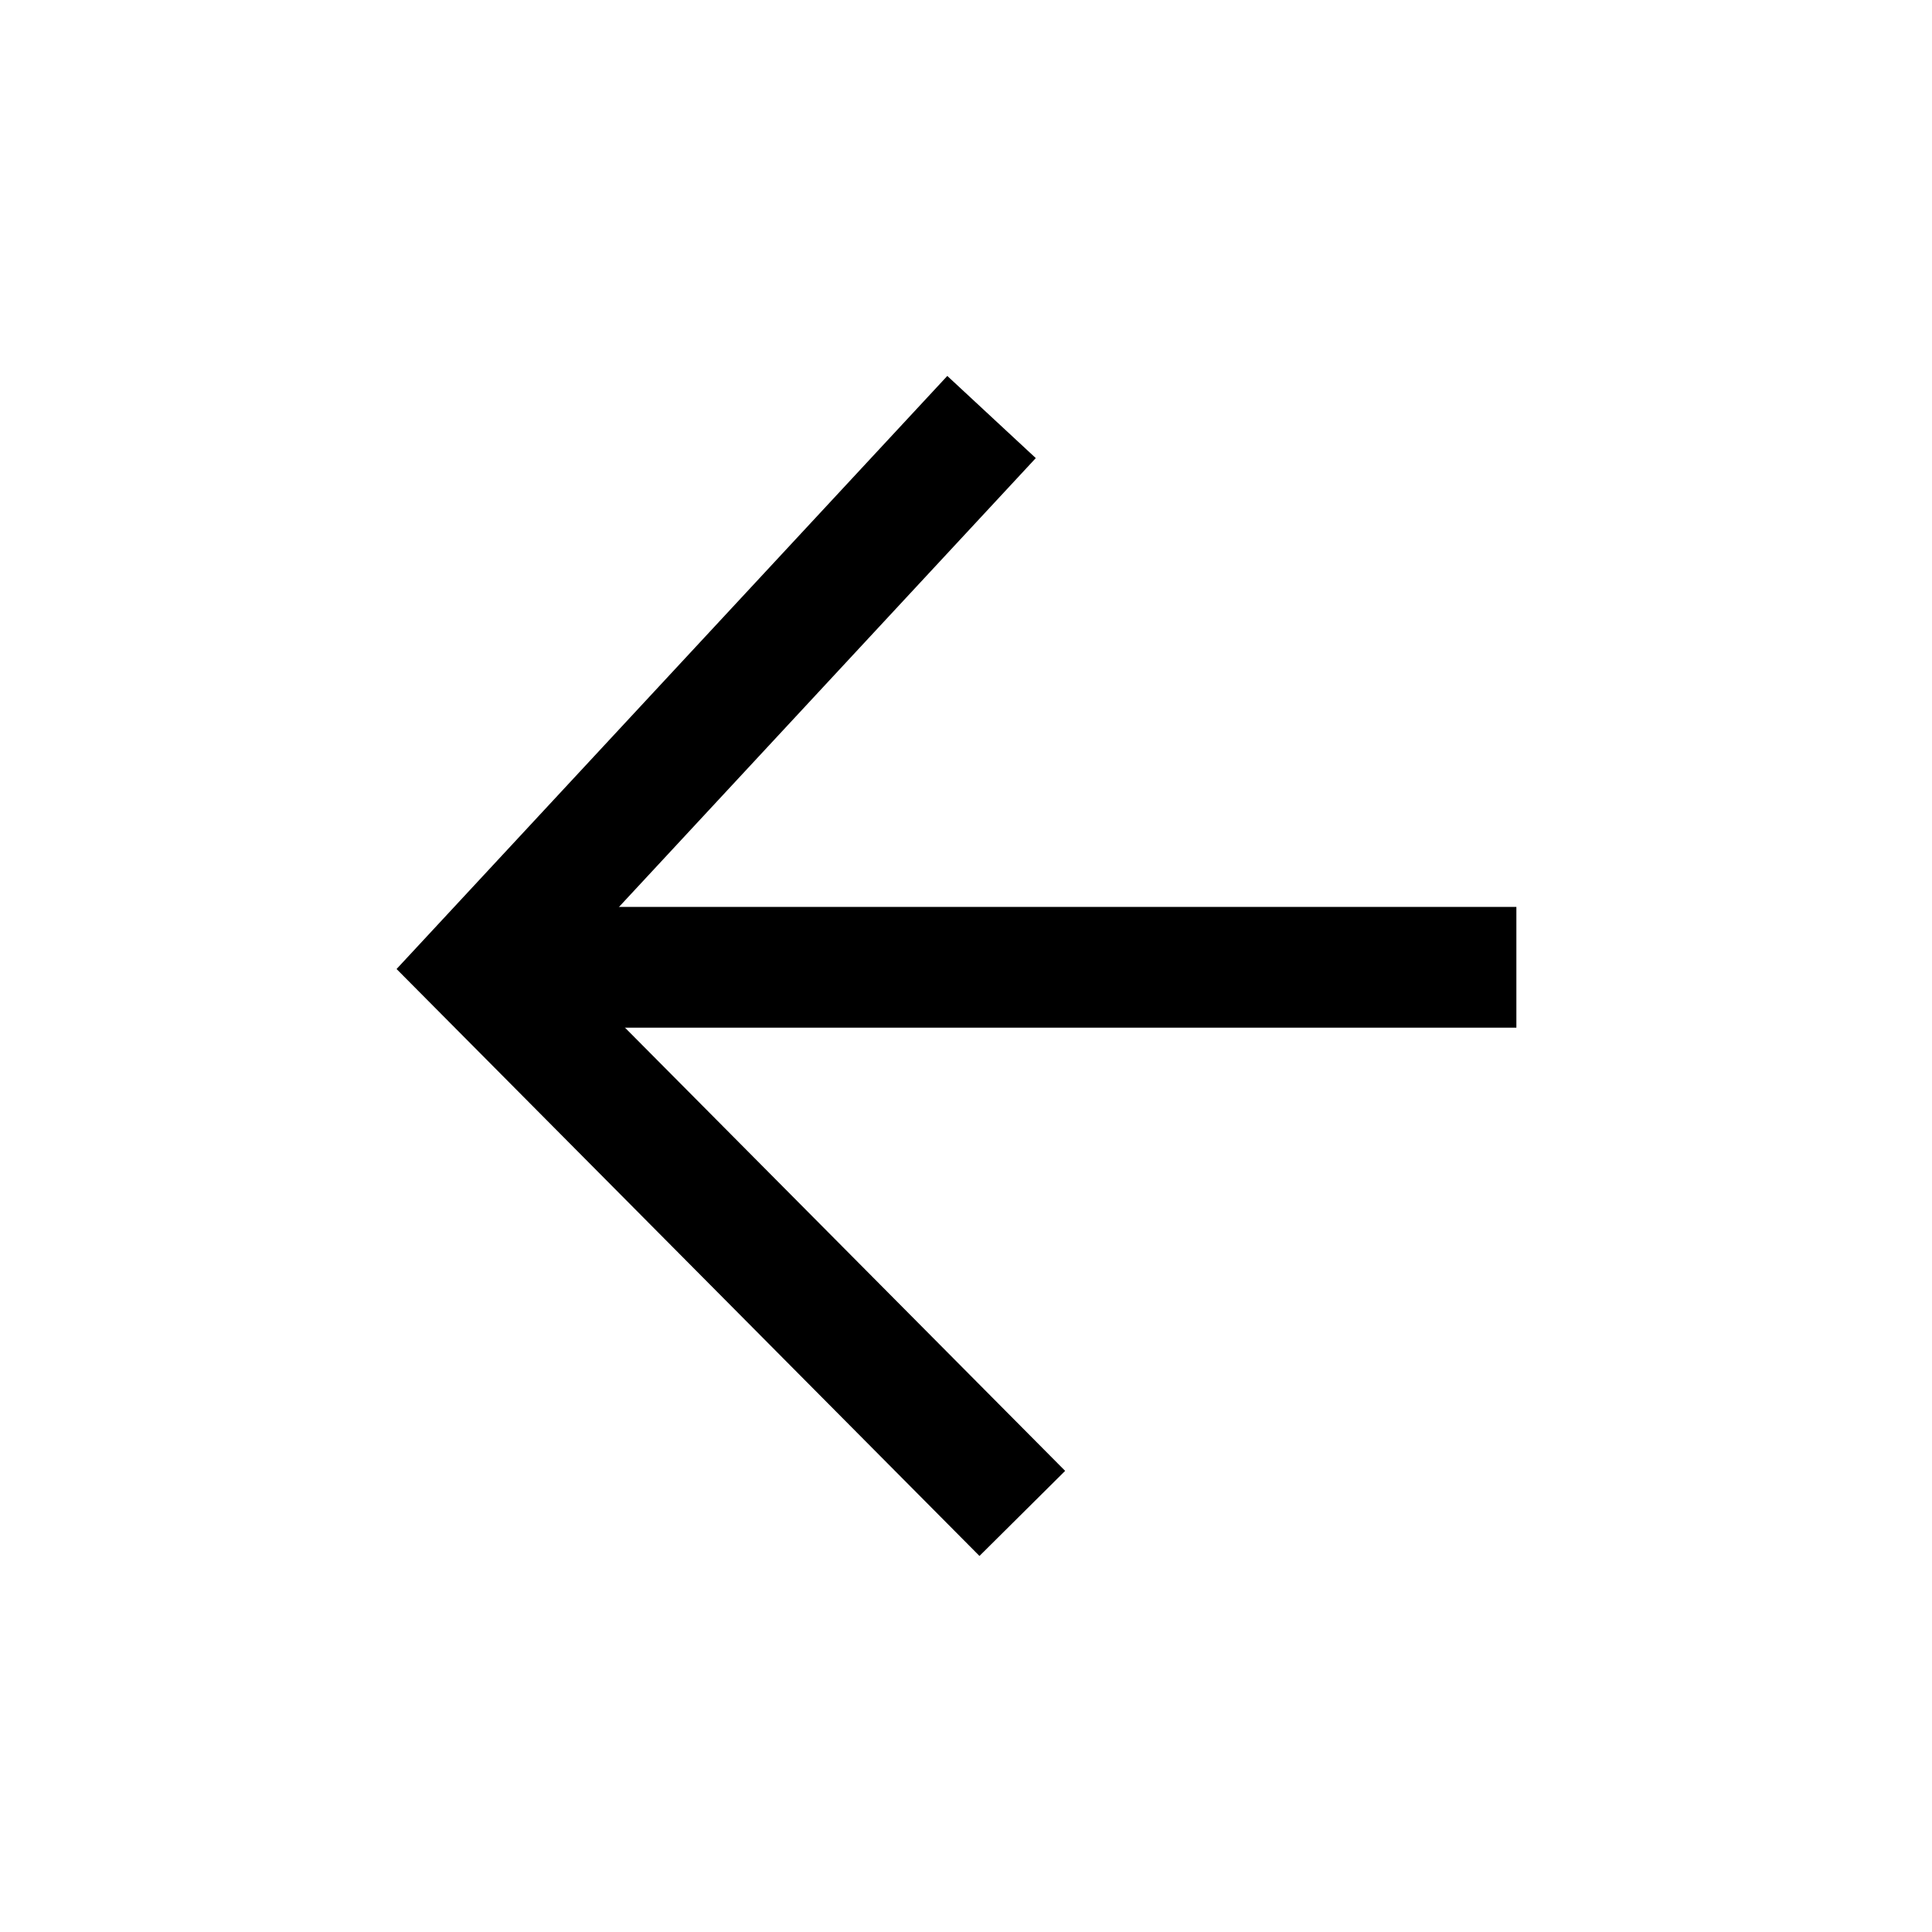
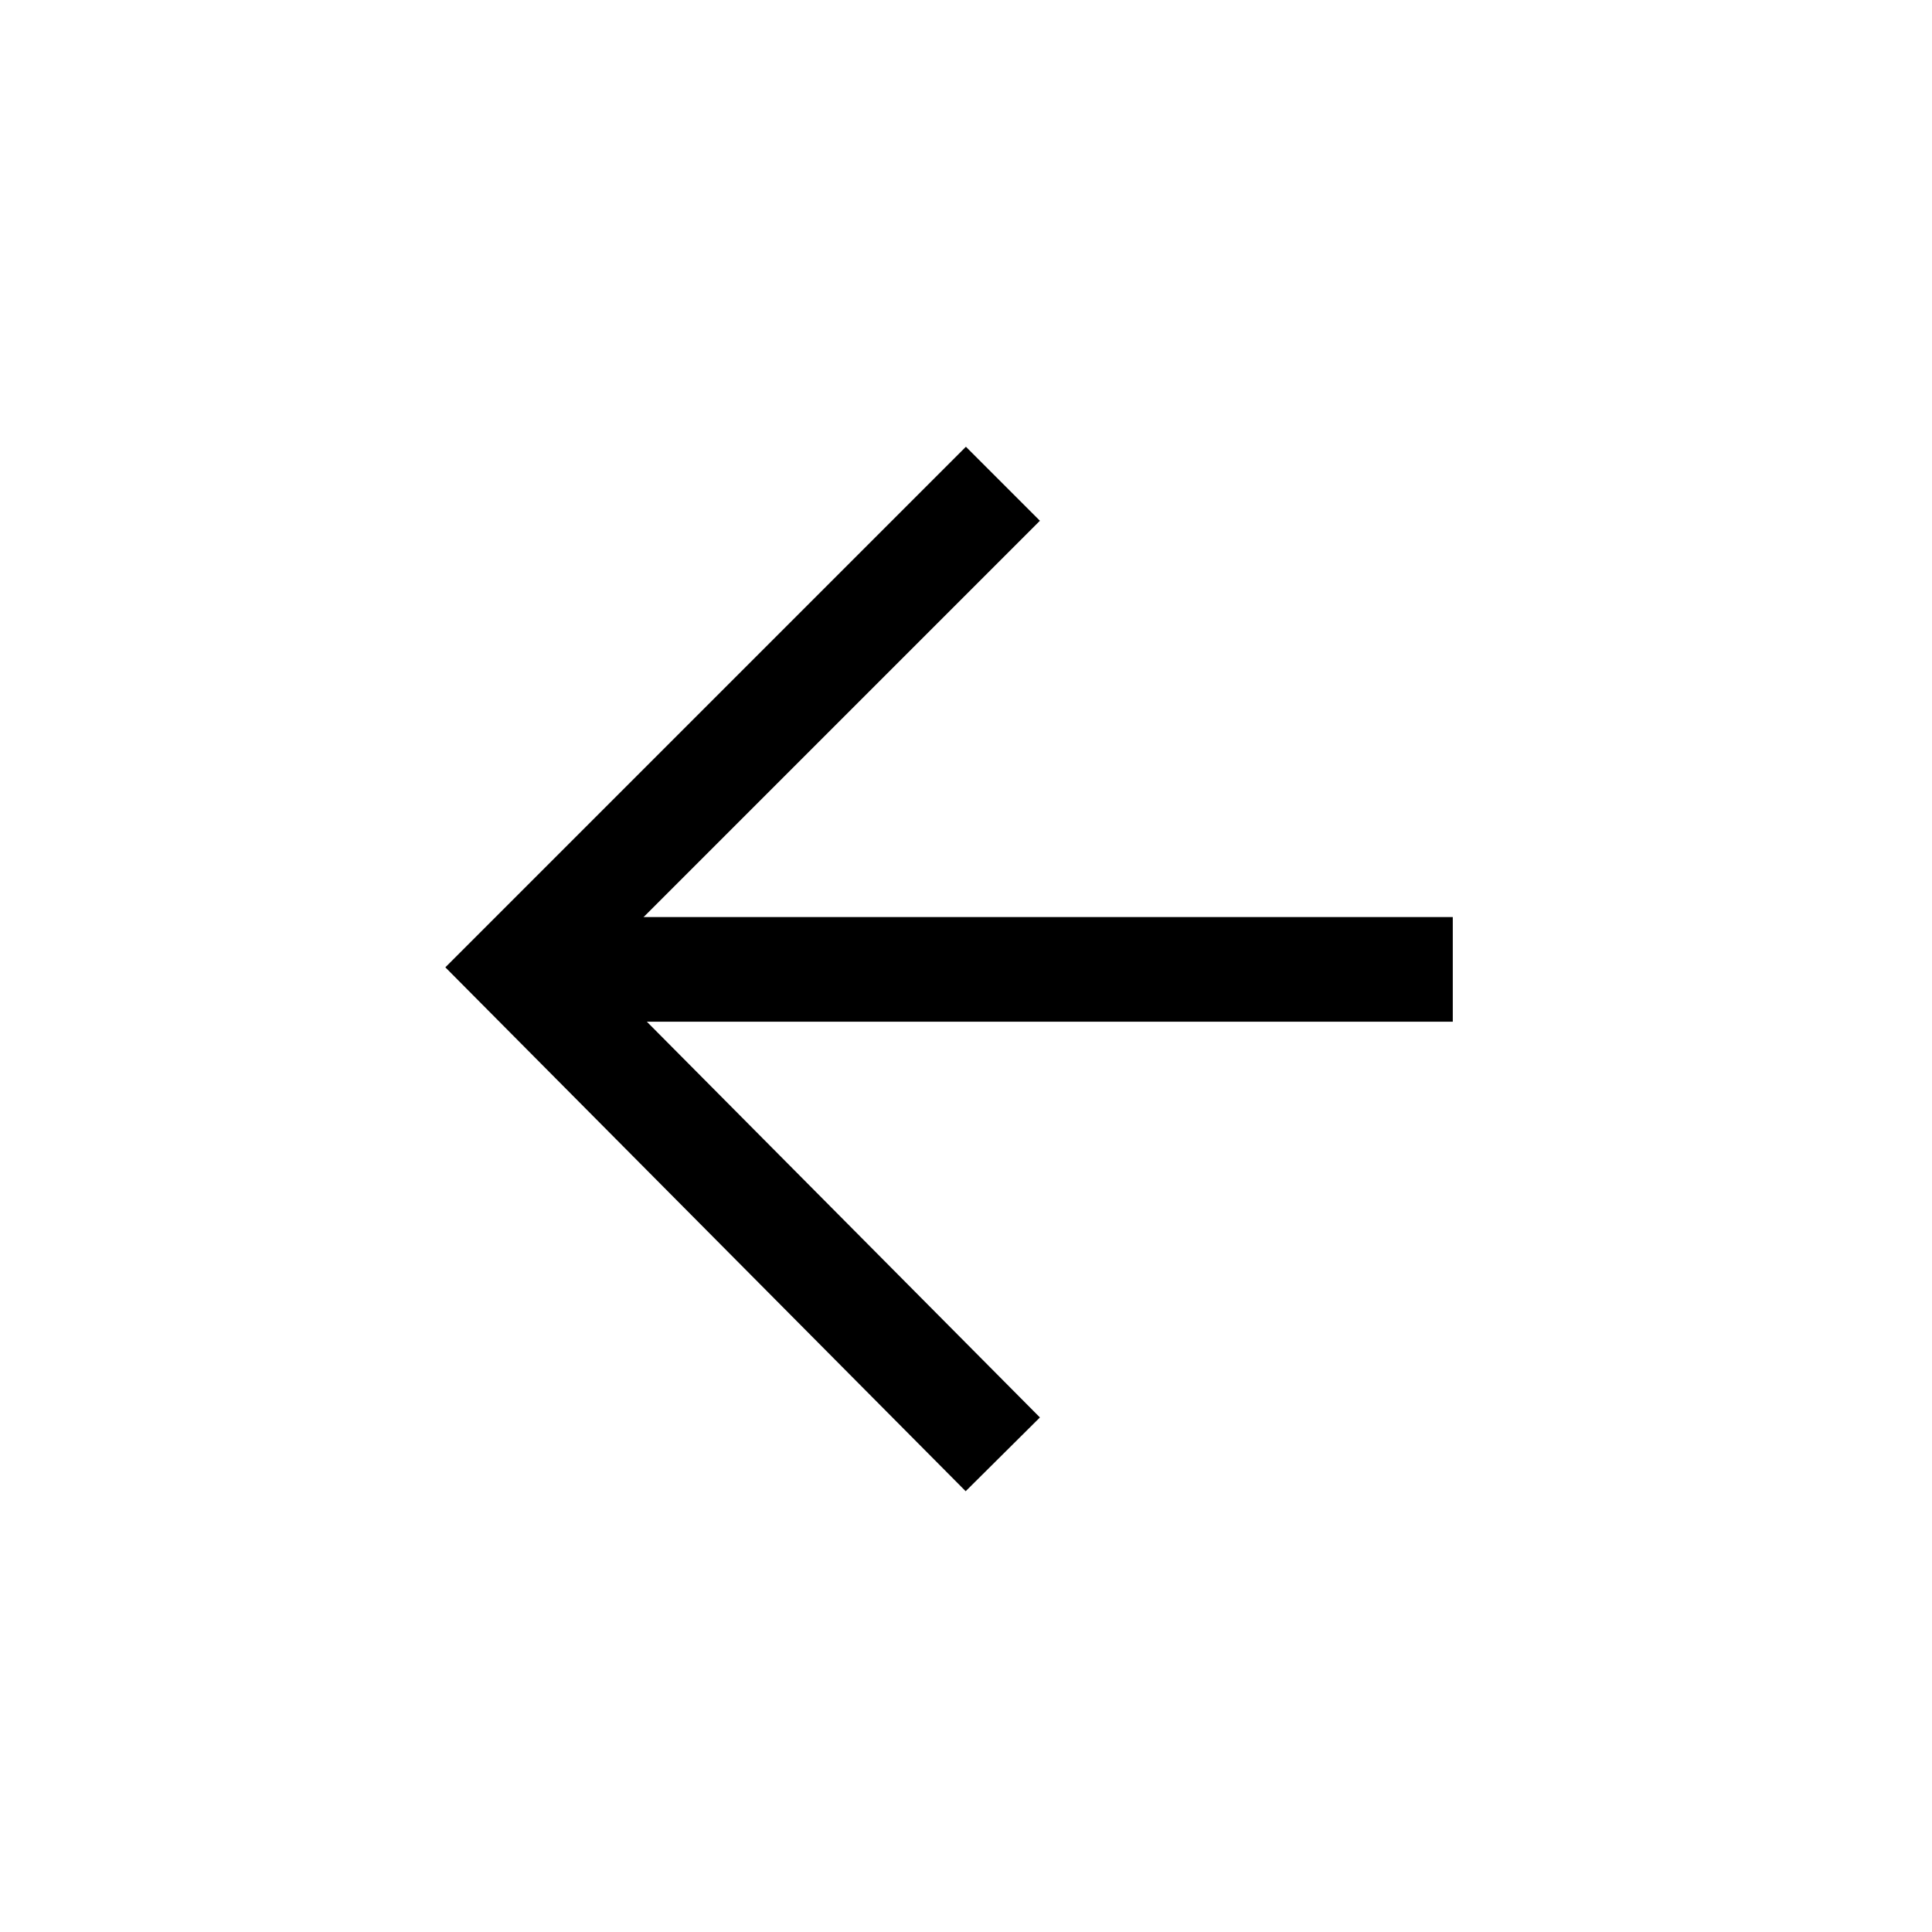
<svg xmlns="http://www.w3.org/2000/svg" width="24" height="24" viewBox="0 0 24 24" fill="none">
-   <path d="M12.171 18.268L5.966 12.02L11.807 5.73" stroke="currentColor" stroke-width="1.5" stroke-linecap="square" />
-   <path d="M6.784 12.016H18.087" stroke="currentColor" stroke-width="1.5" stroke-linecap="square" />
+   <path d="M11.999 17.605L6.45 12.018L11.999 6.469" stroke="currentColor" stroke-width="1.3" stroke-linecap="square" />
+   <path d="M7.288 12.042H17.397" stroke="currentColor" stroke-width="1.3" stroke-linecap="square" />
</svg>
